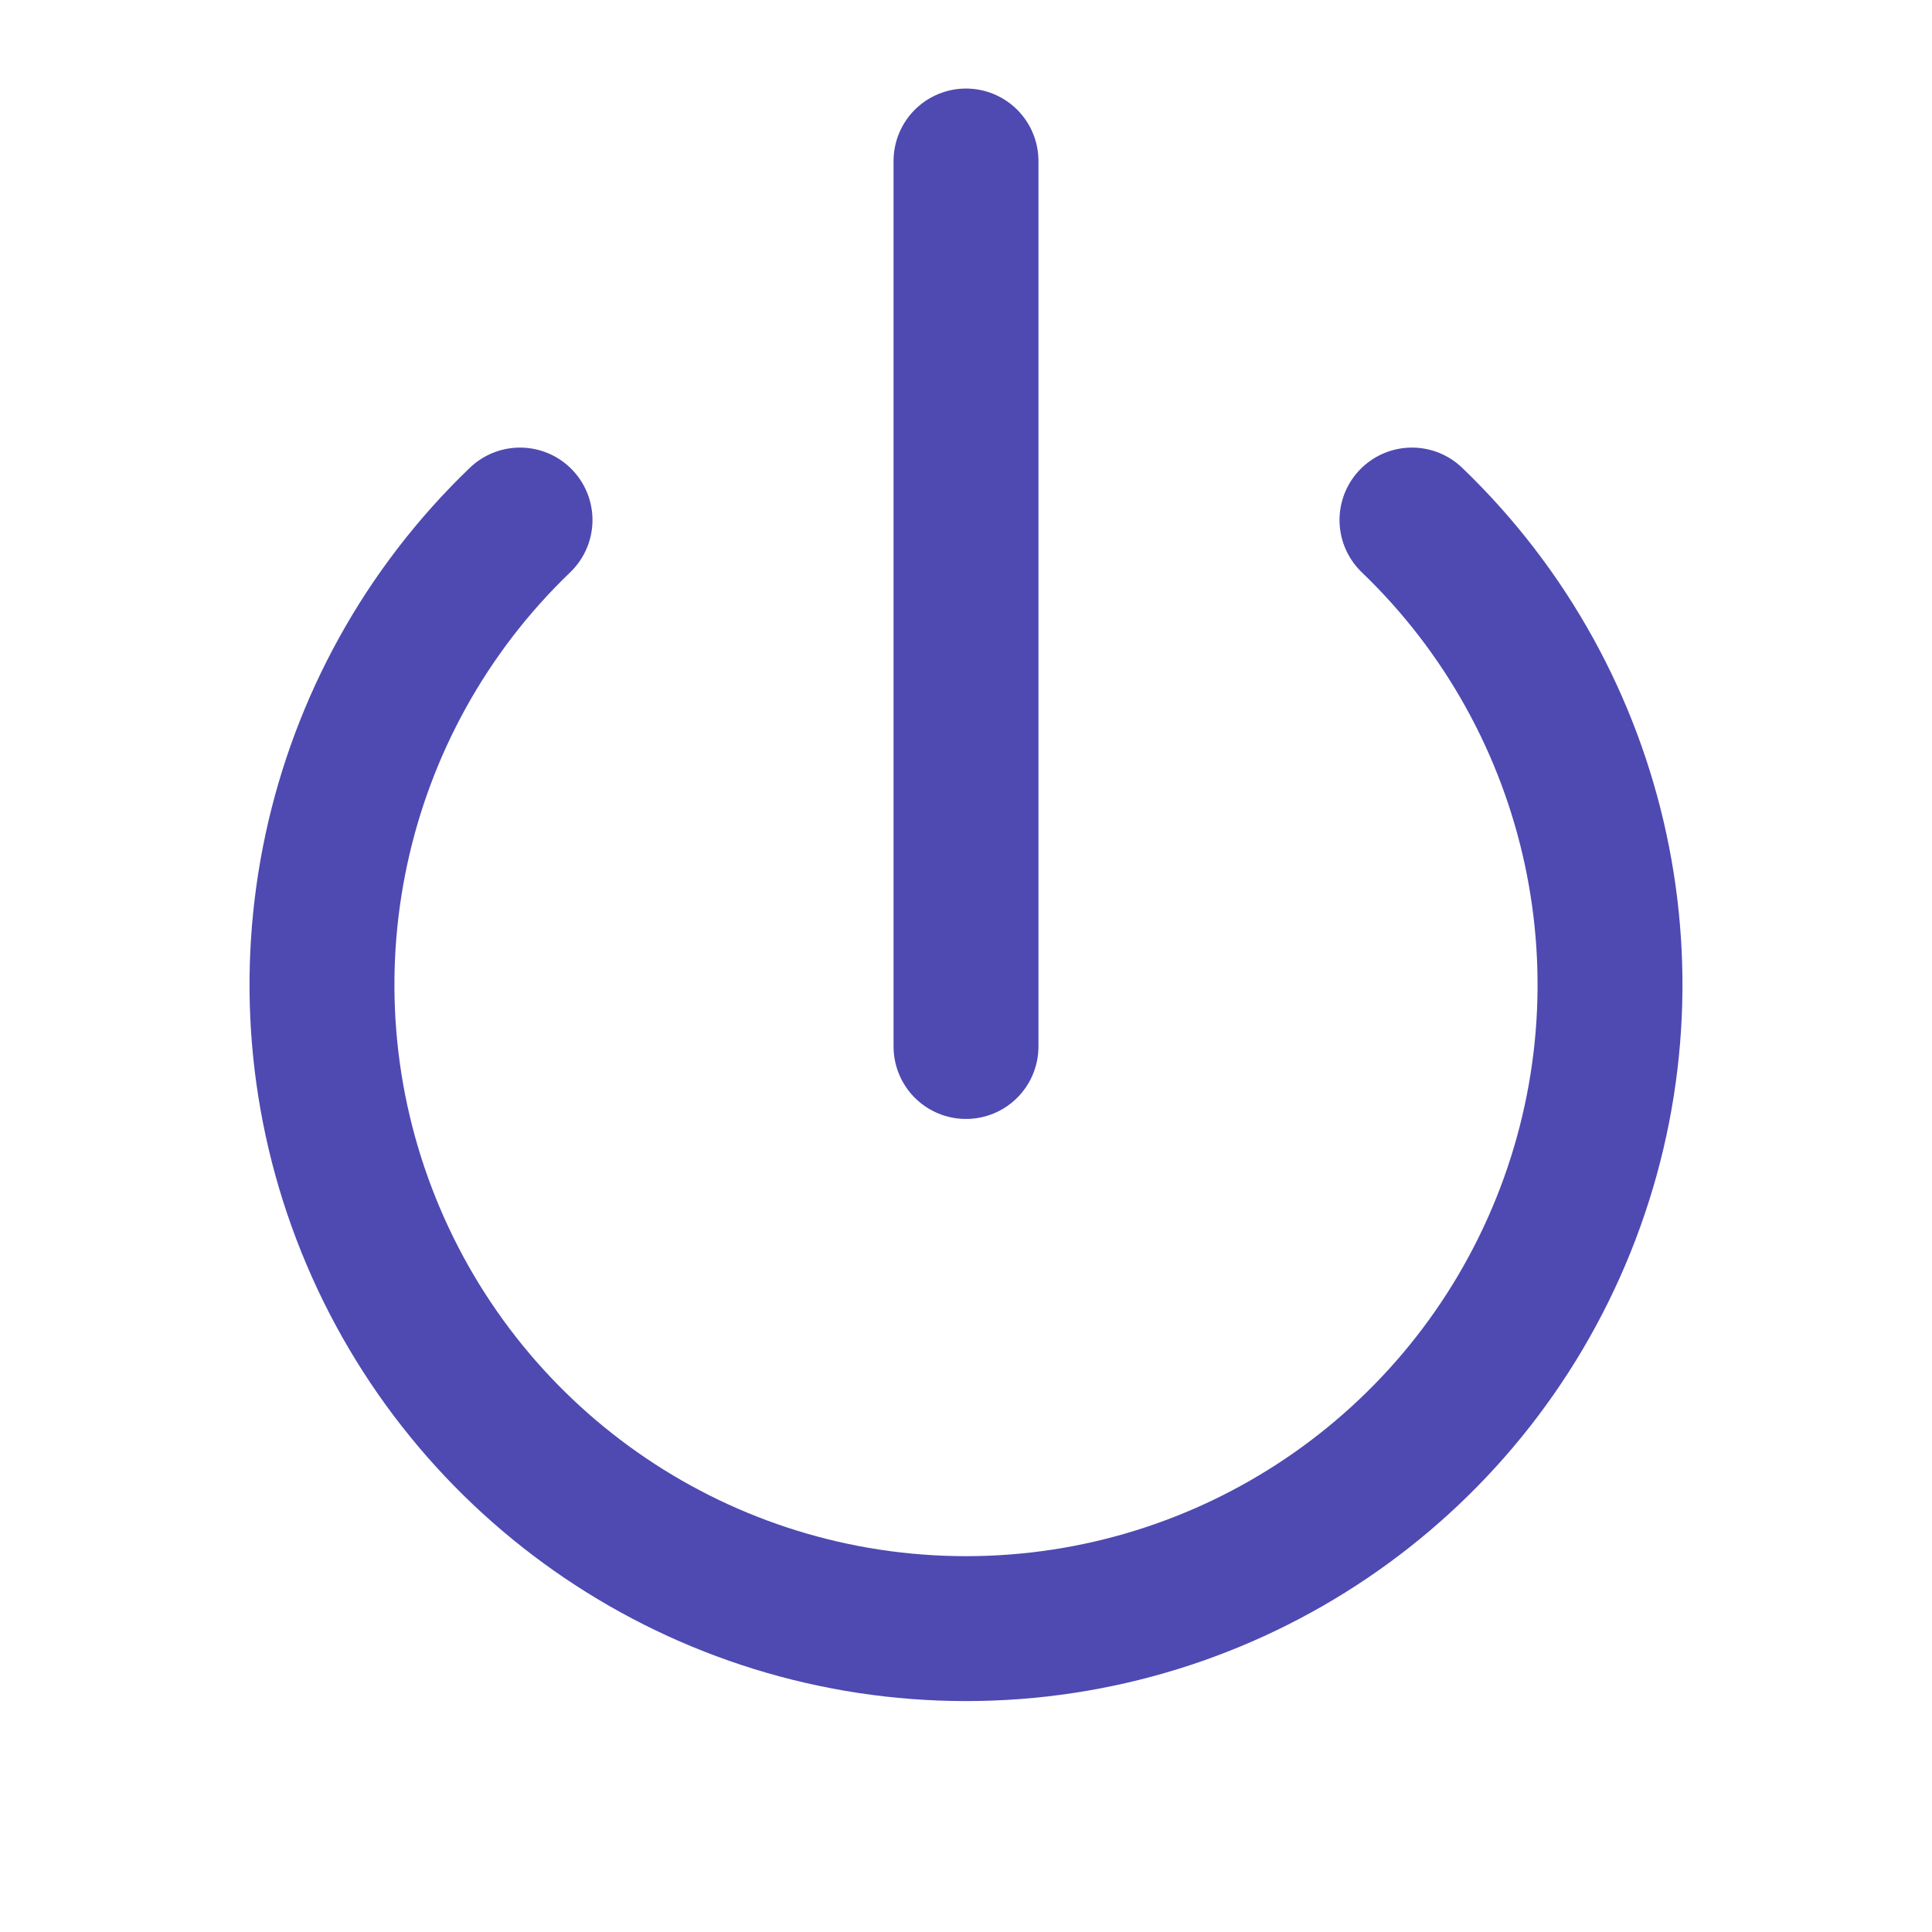
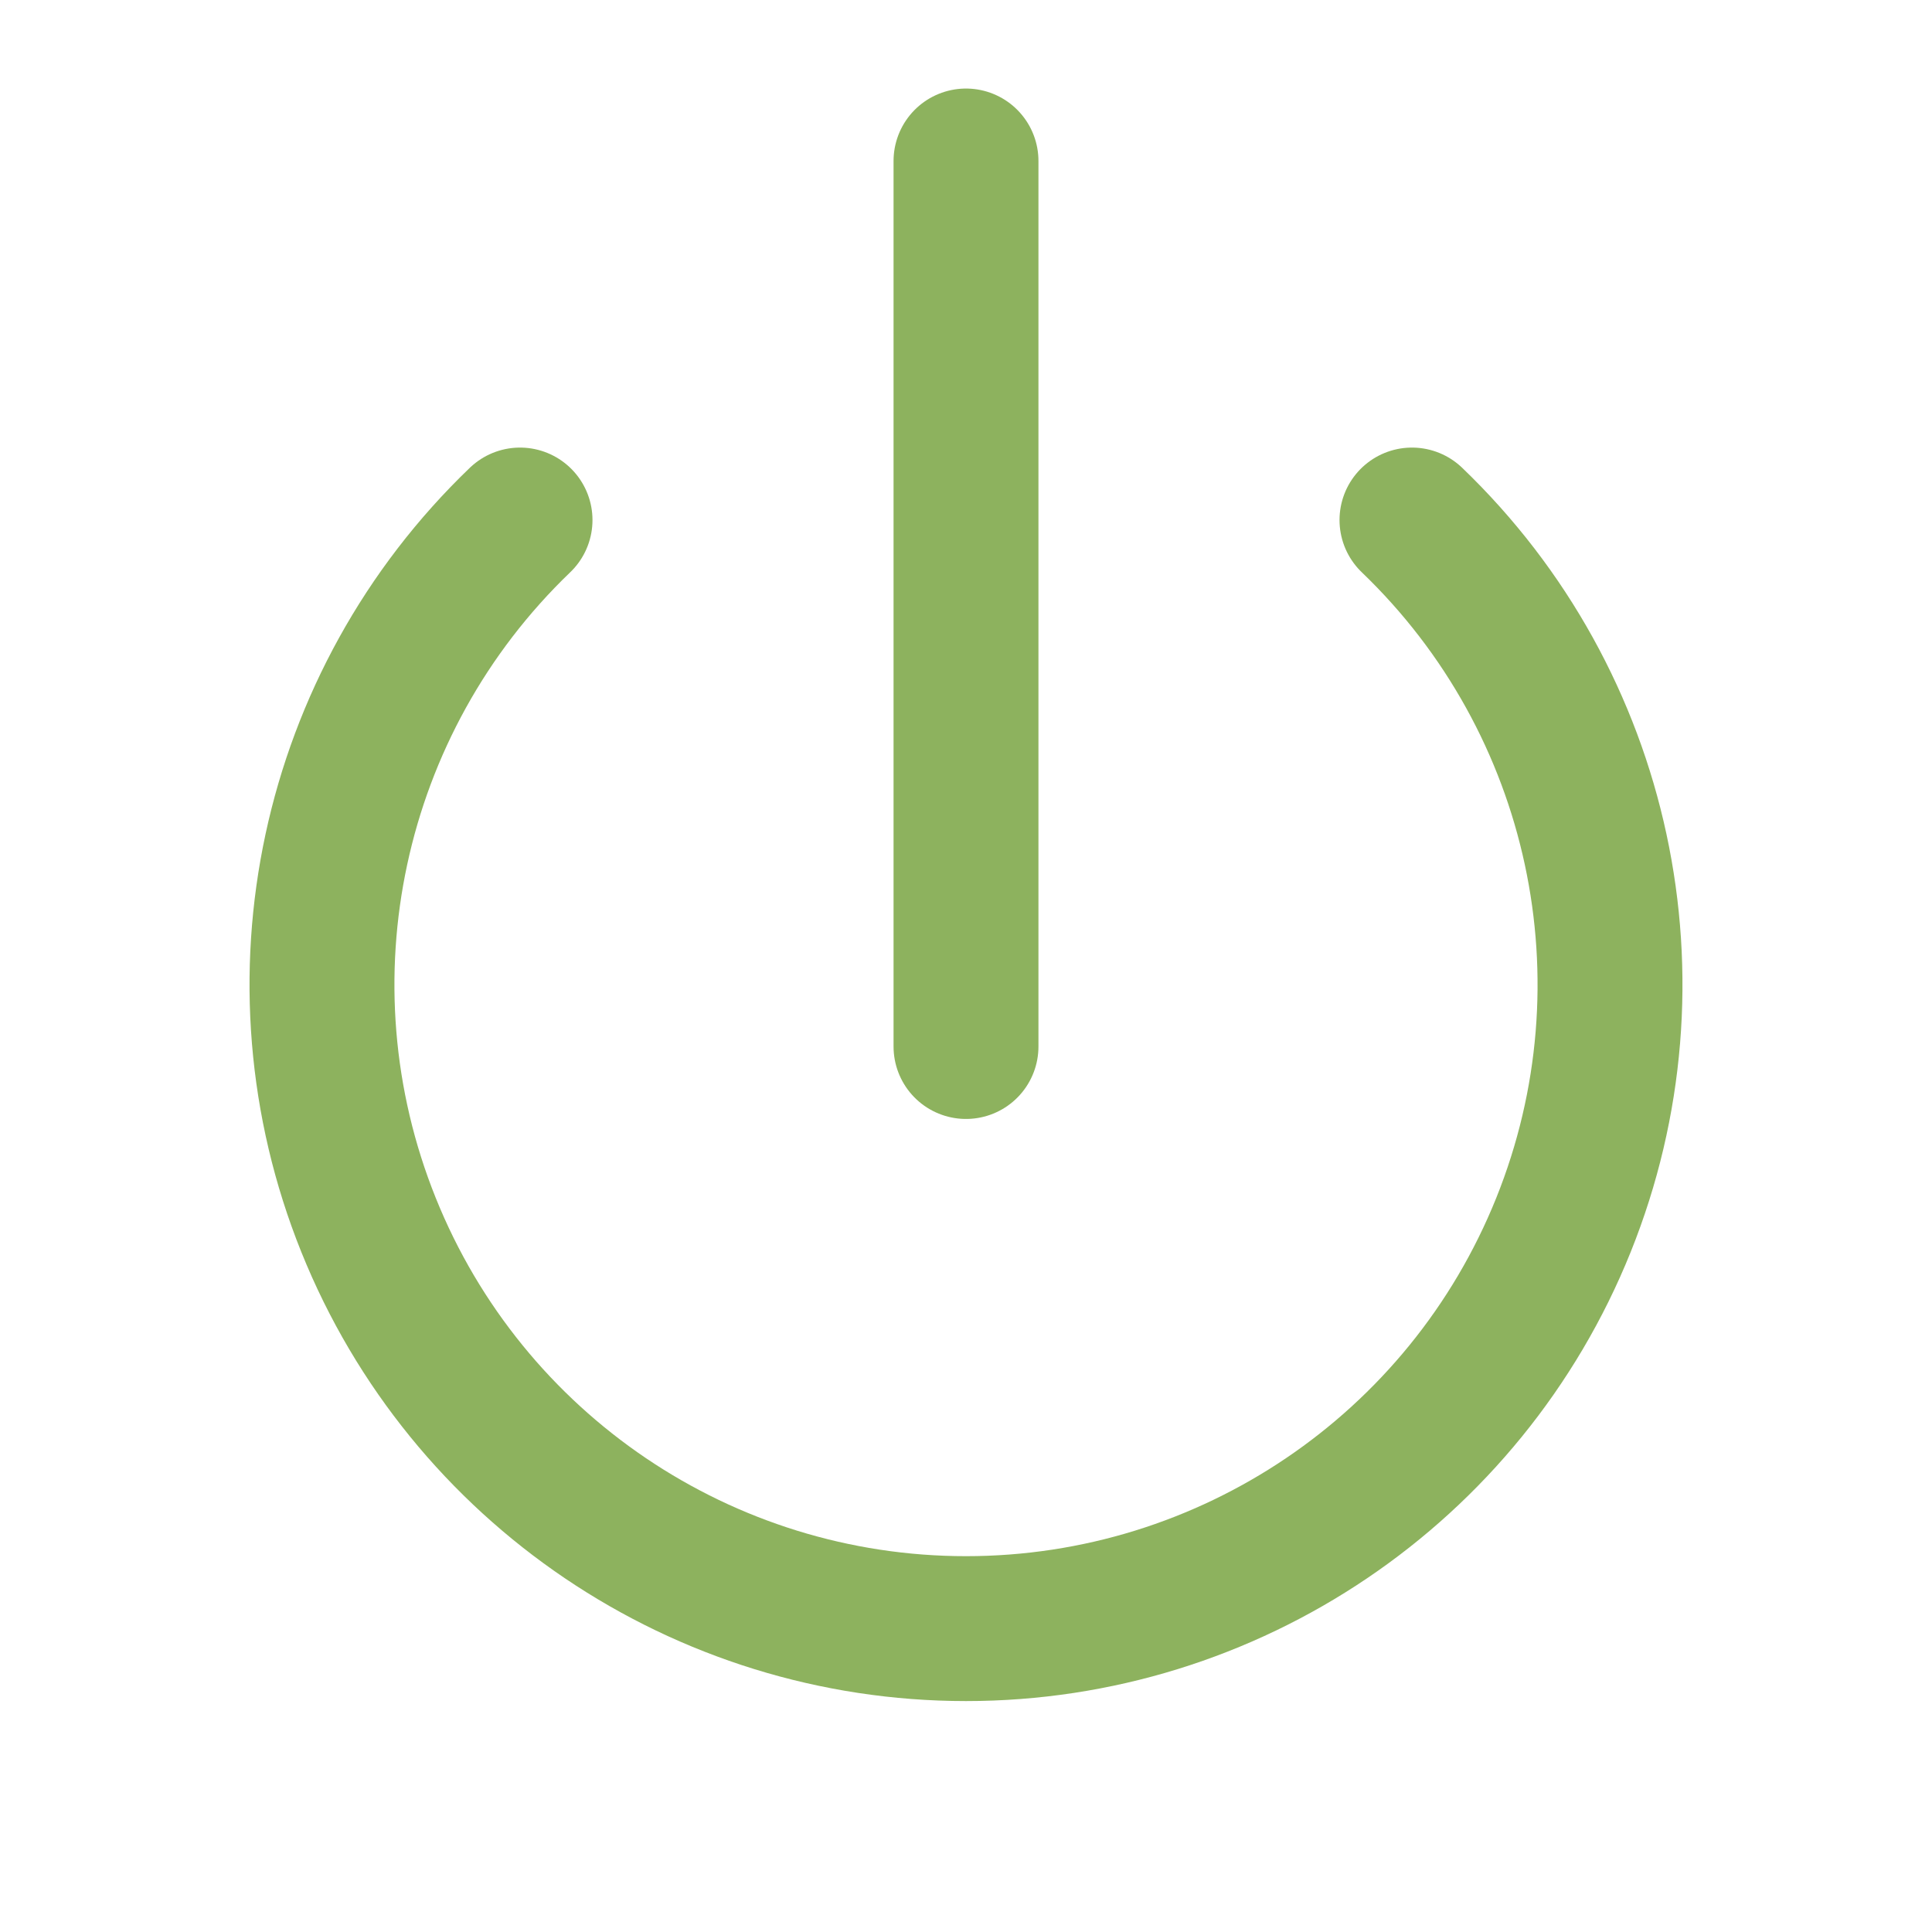
- <svg xmlns="http://www.w3.org/2000/svg" viewBox="0 0 24 24" fill="none" stroke="#4e4ab2" stroke-width="1.8" stroke-linecap="round" stroke-linejoin="round">
+ <svg xmlns="http://www.w3.org/2000/svg" viewBox="0 0 24 24" fill="none" stroke="#8db25e" stroke-width="1.8" stroke-linecap="round" stroke-linejoin="round">
  <path d="M6.46 6.46a8 8 0 1 0 11.08 0" />
  <line x1="12" y1="2" x2="12" y2="13" />
</svg>
